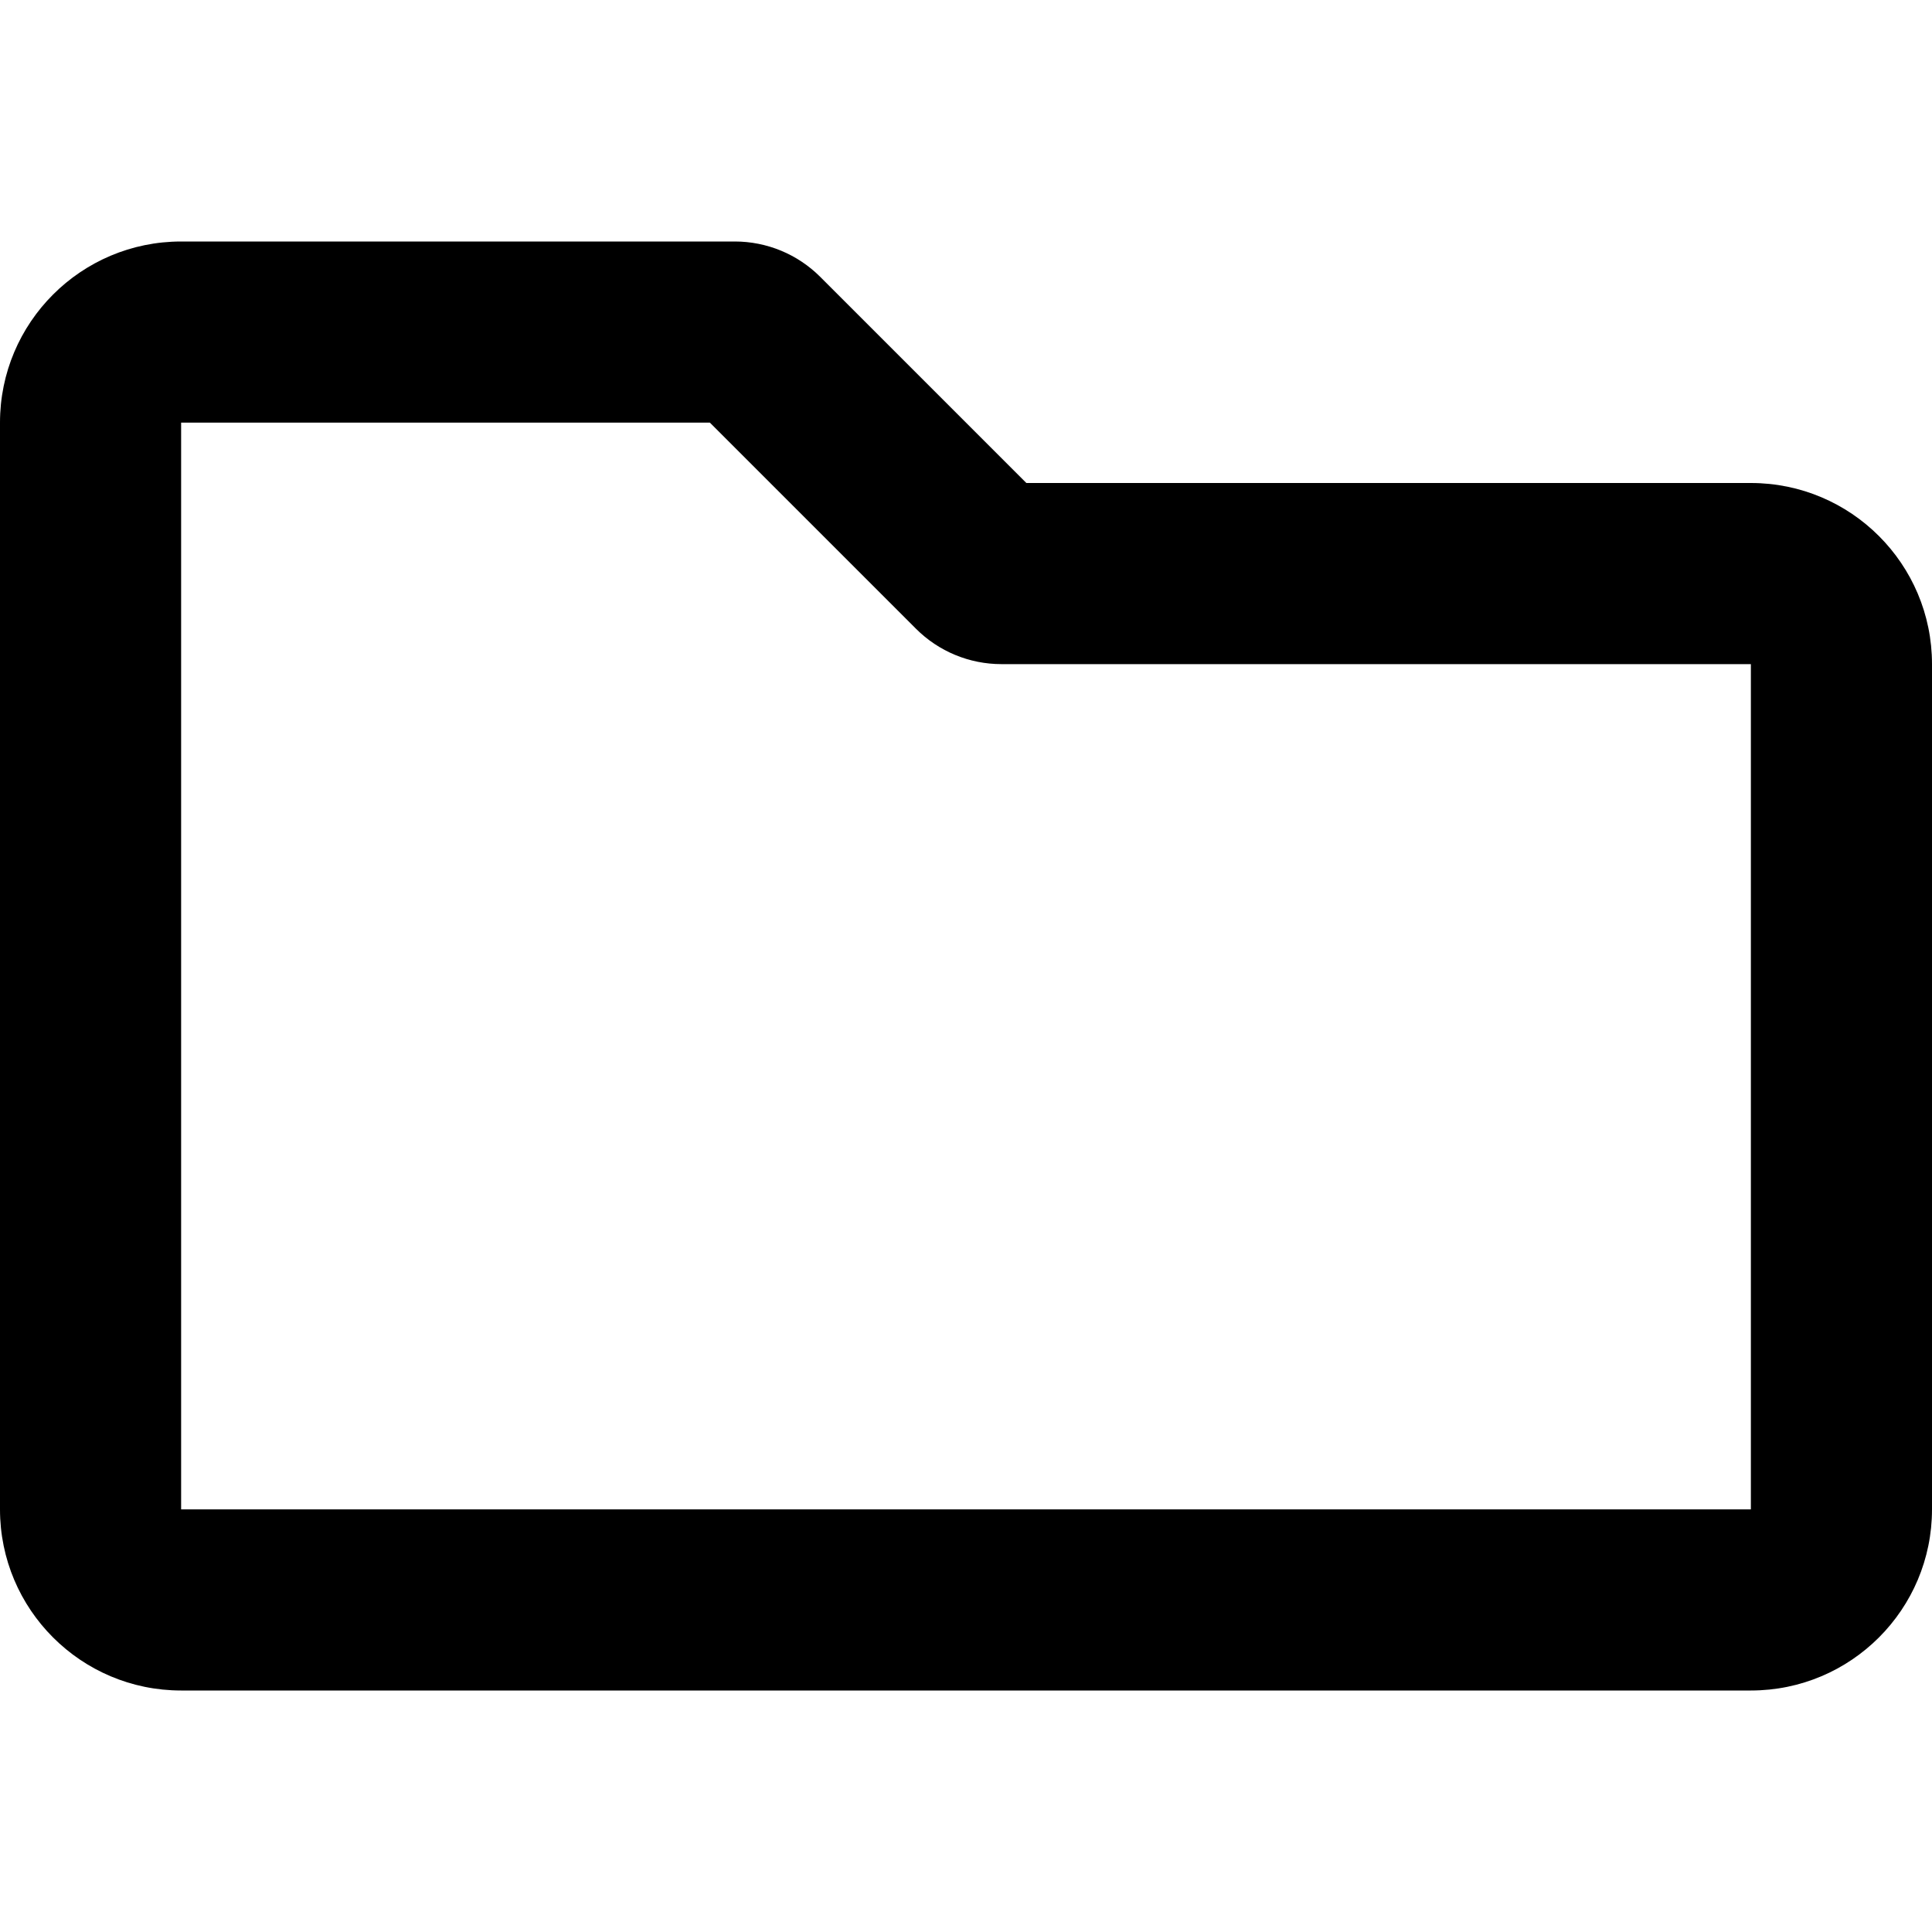
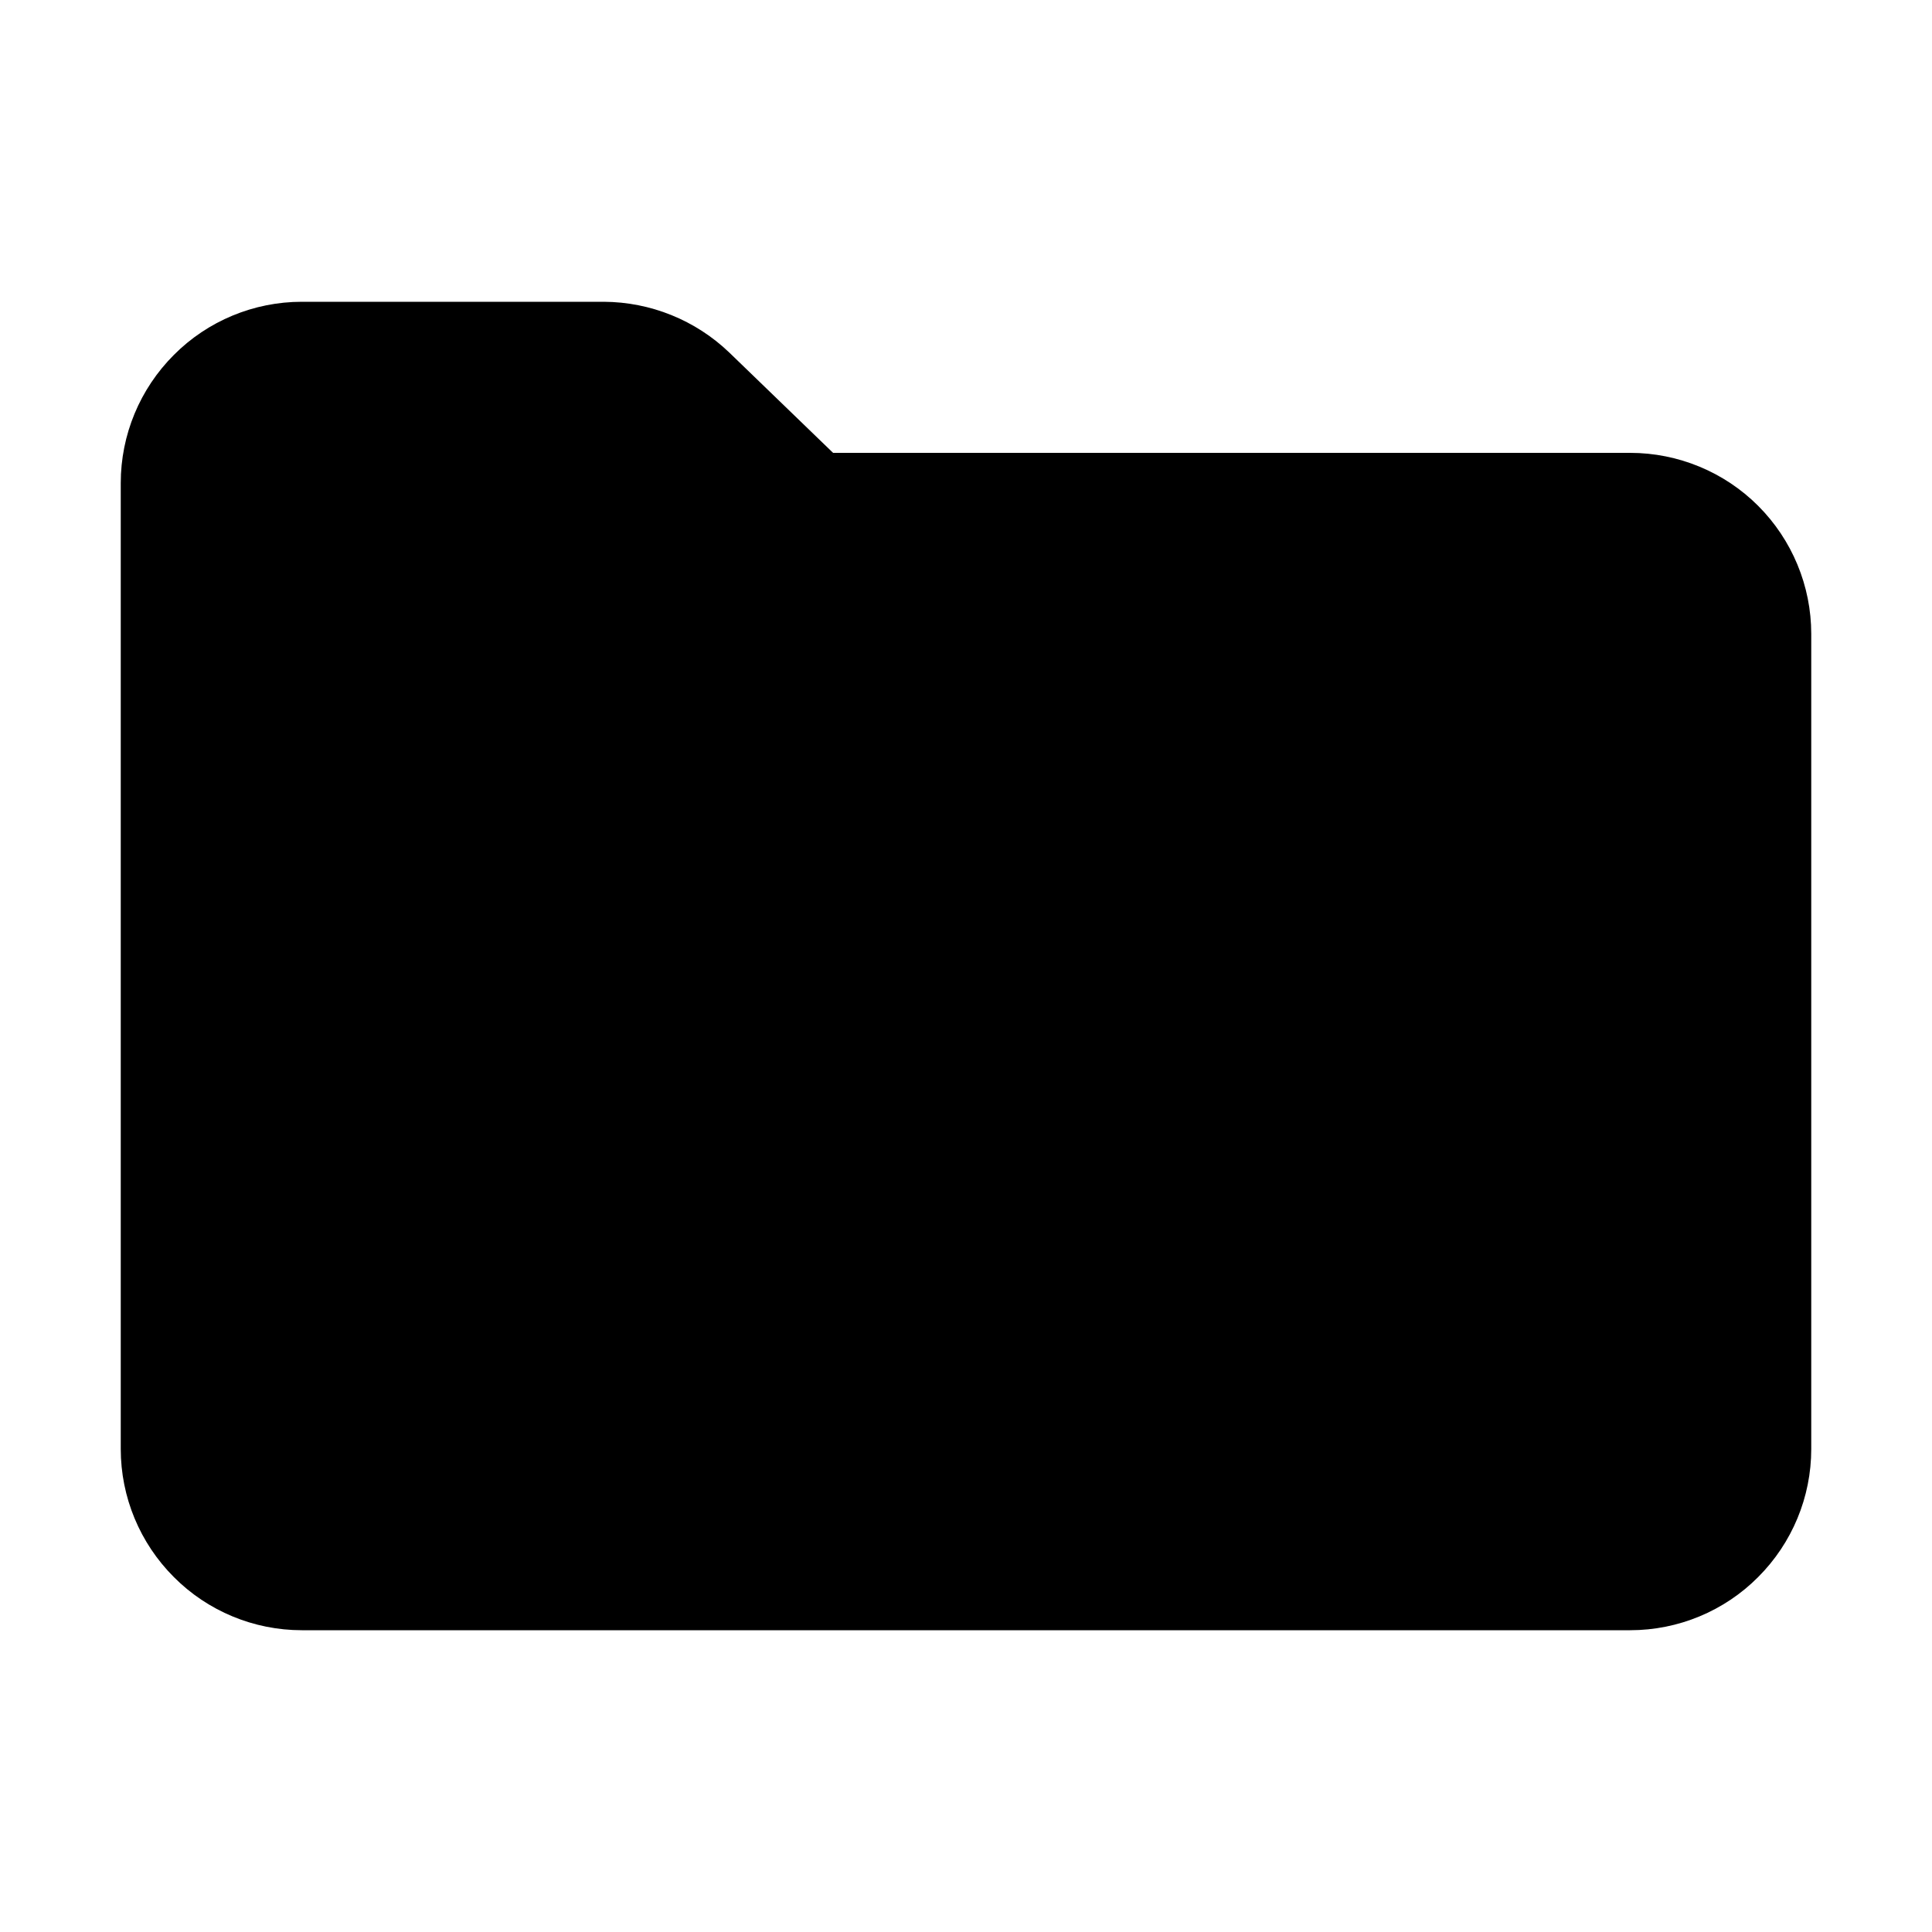
- <svg xmlns="http://www.w3.org/2000/svg" viewBox="0 0 512 512">
-   <path d="M464 128H272l-54.63-54.63c-6-6-14.14-9.37-22.63-9.37H48C21.49 64 0 85.49 0 112v288c0 26.51 21.49 48 48 48h416c26.51 0 48-21.49 48-48V176c0-26.51-21.49-48-48-48zm0 272H48V112h140.12l54.63 54.63c6 6 14.14 9.37 22.63 9.37H464v224z" />
+ <svg xmlns="http://www.w3.org/2000/svg" width="10" height="10" viewBox="0 0 10 10" fill="none">
+   <path d="M9.375 3.281V7.5C9.375 7.749 9.276 7.987 9.1 8.163C8.925 8.339 8.686 8.438 8.438 8.438H1.562C1.314 8.438 1.075 8.339 0.9 8.163C0.724 7.987 0.625 7.749 0.625 7.5V2.5C0.625 2.251 0.724 2.013 0.9 1.837C1.075 1.661 1.314 1.562 1.562 1.562H3.125C3.367 1.563 3.6 1.657 3.775 1.825L4.312 2.344H8.438C8.686 2.344 8.925 2.443 9.1 2.618C9.276 2.794 9.375 3.033 9.375 3.281Z" fill="black" />
</svg>
